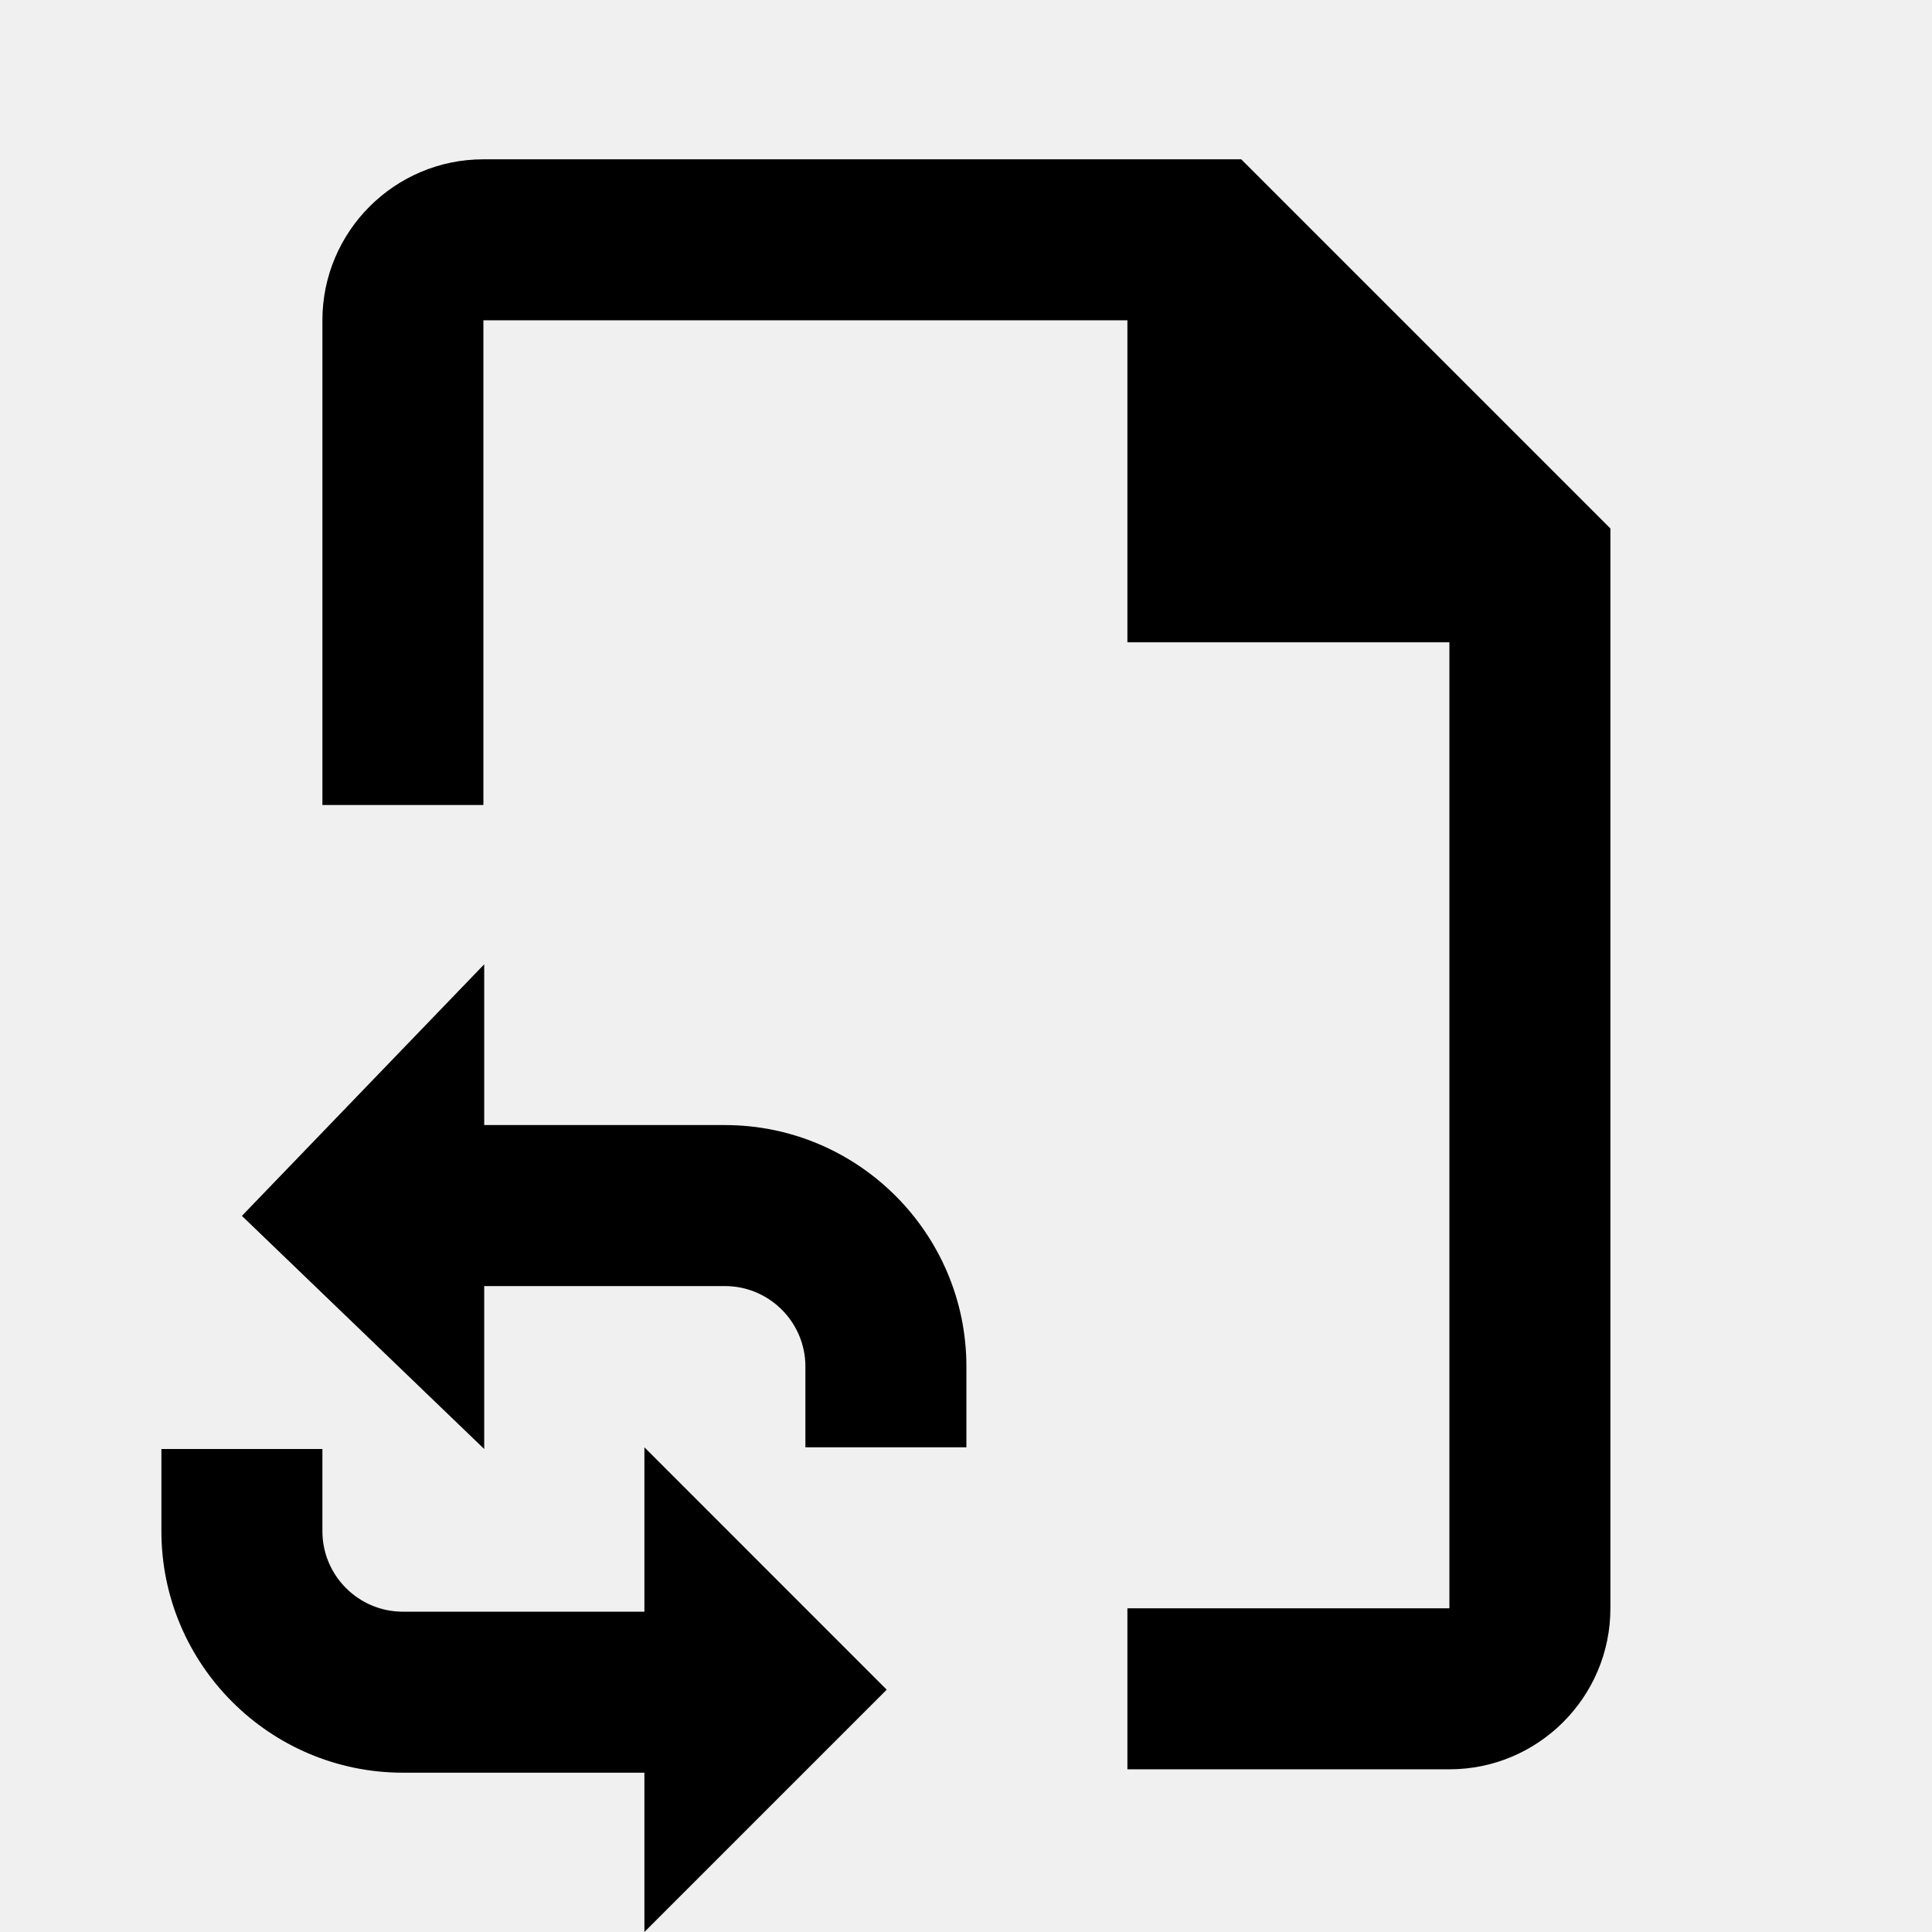
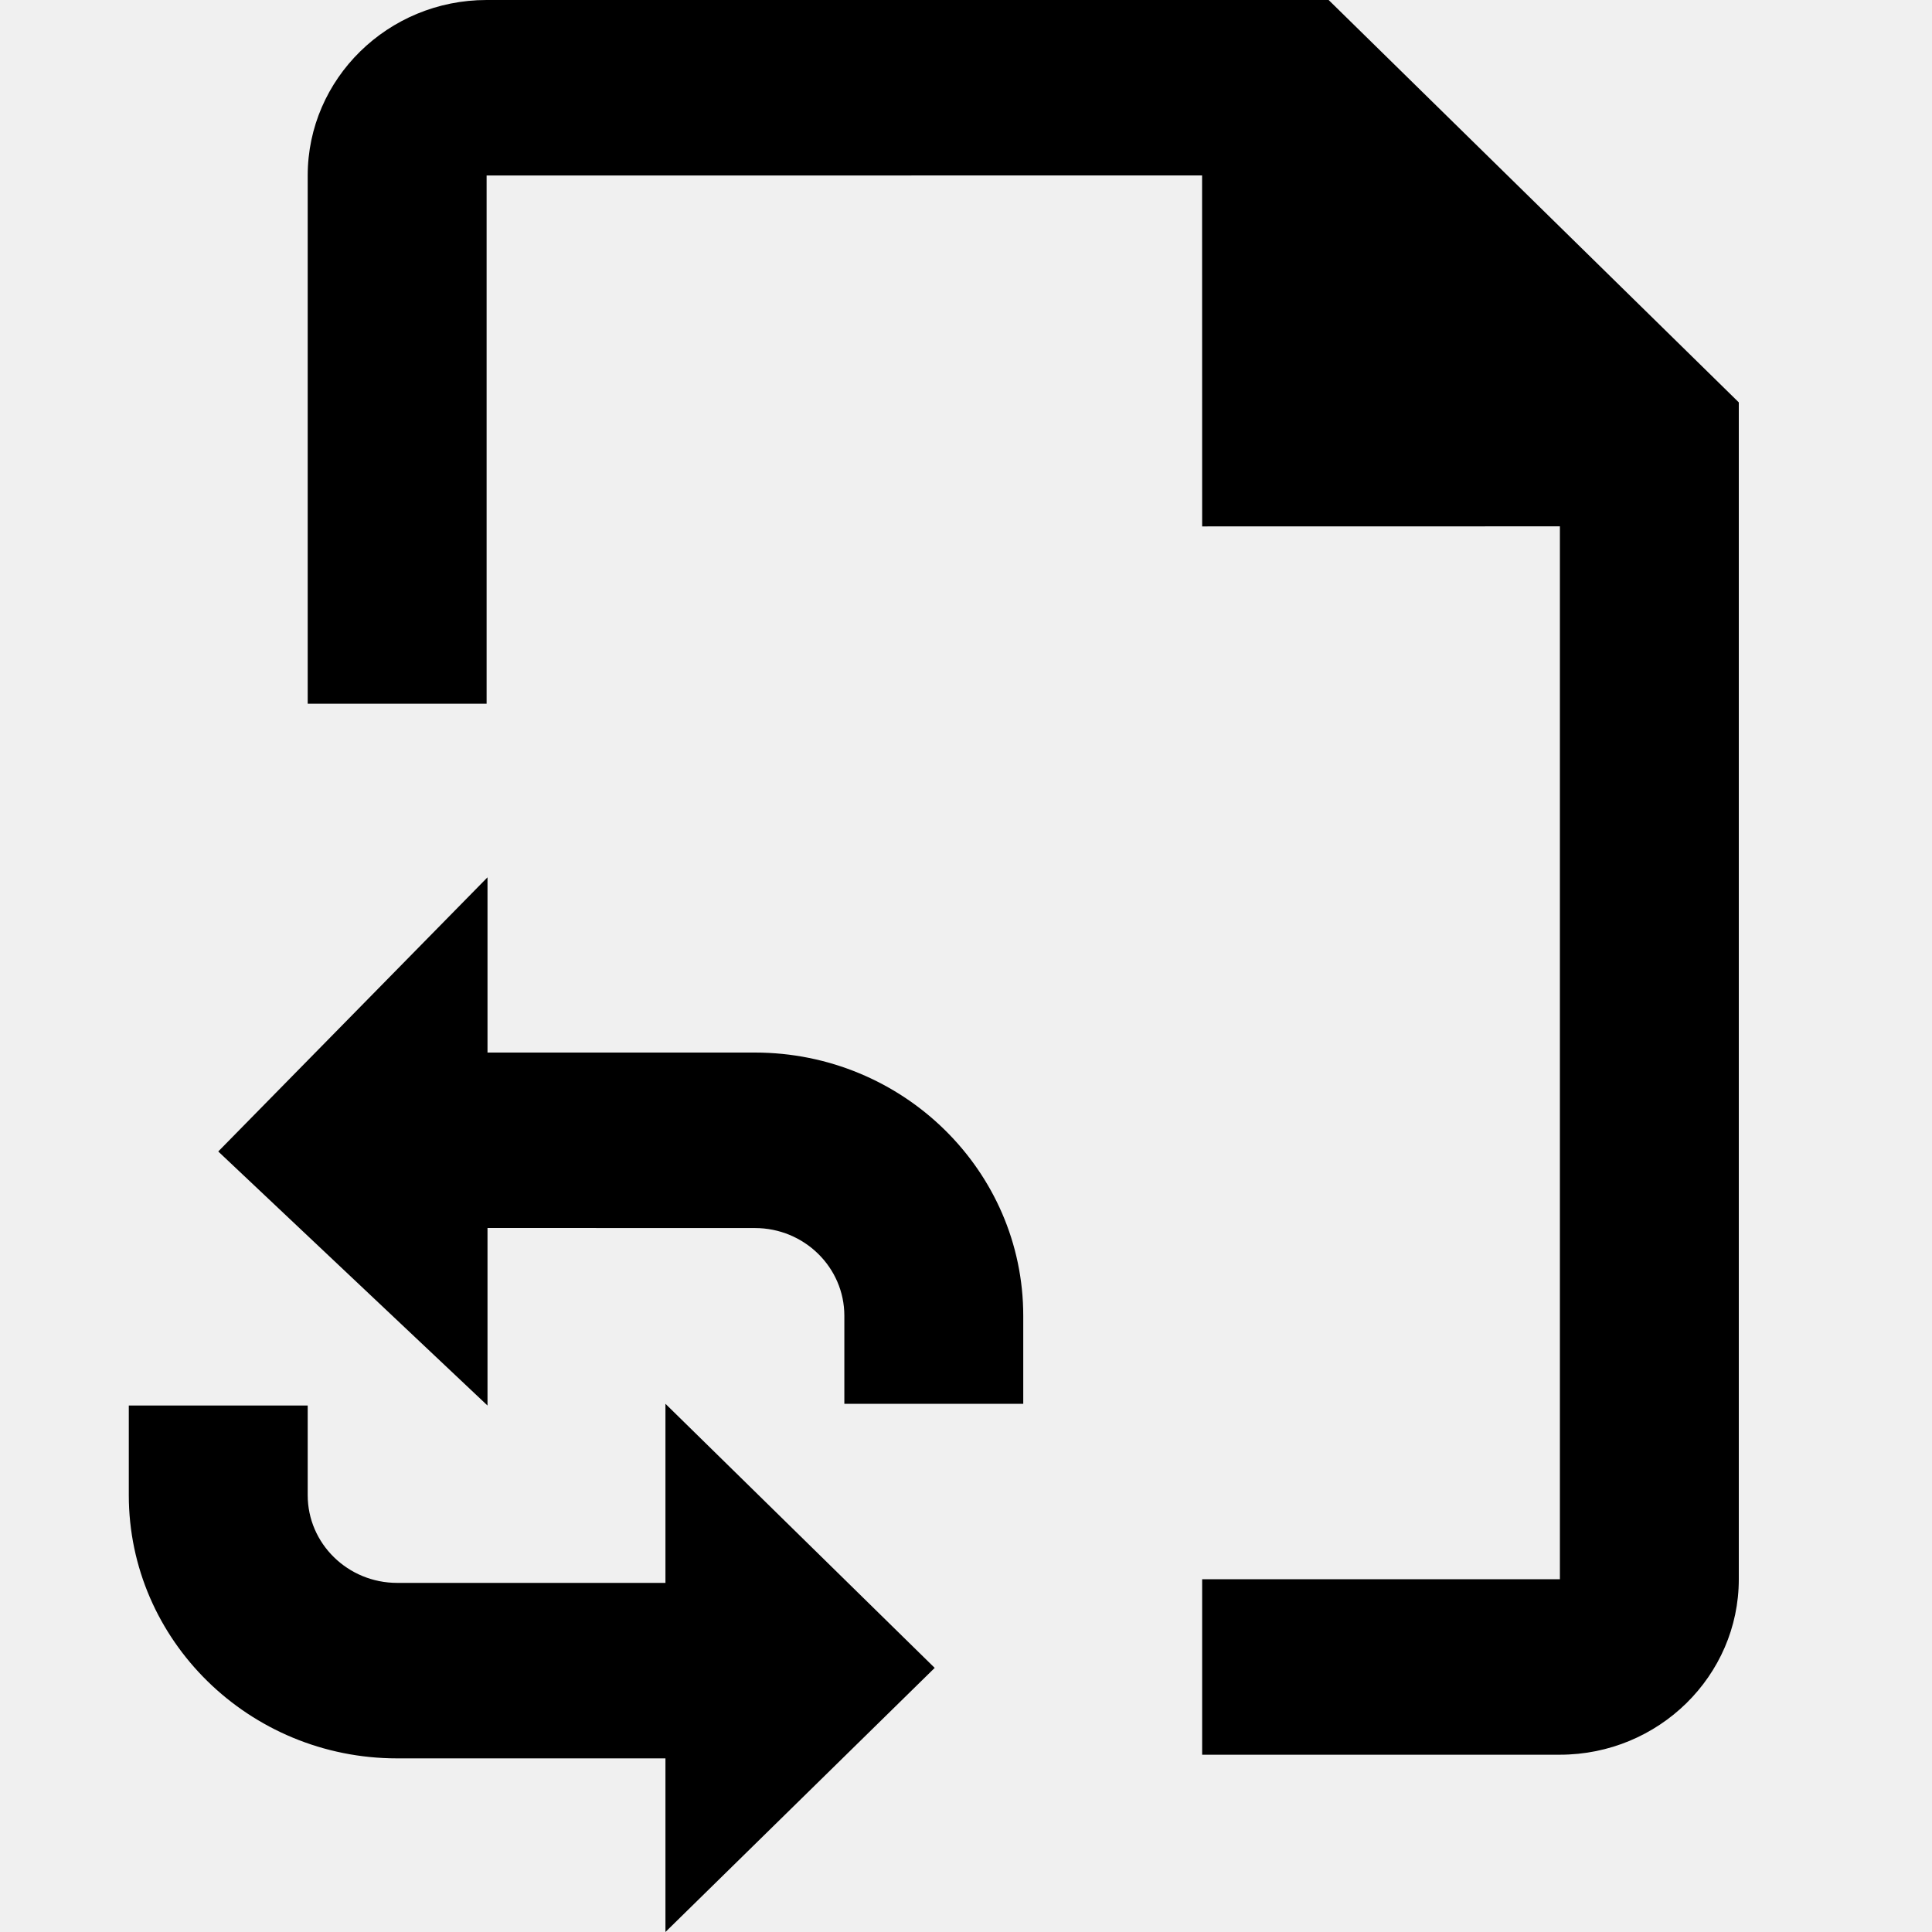
- <svg xmlns="http://www.w3.org/2000/svg" version="1.1" id="Layer_1" x="0px" y="0px" viewBox="0 0 24 24" style="enable-background:new 0 0 24 24;" xml:space="preserve">
-   <style type="text/css">
- 	.st0{display:none;opacity:0;}
- 	.st1{display:inline;fill:#FFFFFF;}
- </style>
-   <g class="st0">
-     <rect x="0.005" y="-27" class="st1" width="0.938" height="24" />
-     <rect x="11.536" y="-15.469" transform="matrix(-1.836970e-16 1 -1 -1.836970e-16 8.535907 -15.47406)" class="st1" width="0.938" height="24" />
-   </g>
-   <g>
-     <path d="M18.005,21.979h-4v-2h4V7.393l-3.414-3.414H6.005v6.021h-2V3.979c0-1.103,0.897-2,2-2   h9.414l4.586,4.586v13.414C20.005,21.082,19.108,21.979,18.005,21.979z" />
-   </g>
-   <g>
-     <path d="M14.005,2.979v5h5L14.005,2.979z" />
-   </g>
-   <g>
-     <path d="M9.449,22.021H5.005c-1.654,0-3-1.346-3-3v-1.021h2v1.021c0,0.552,0.449,1,1,1h4.444   V22.021z" />
-   </g>
-   <g>
-     <polygon points="8.005,17.979 11.015,20.99 8.005,24  " />
-   </g>
-   <g>
-     <path d="M12.005,17.979h-2v-1.003c0-0.552-0.449-1-1-1H4.518v-2h4.487   c1.654,0,3,1.346,3,3V17.979z" />
-   </g>
-   <g>
-     <polyline points="3.005,15.104 6.015,11.979 6.015,18 3.005,15.104  " />
-   </g>
+ <svg xmlns="http://www.w3.org/2000/svg" width="30" height="30" viewBox="0 0 30 30">
+   <path fill="#000000" d="M10.333,21.798 L14.514,25.899 L10.333,30 L10.333,27.304 L6.167,27.304 C3.869,27.304 2,25.471 2,23.217 L2,21.825 L4.778,21.825 L4.778,23.217 C4.778,23.969 5.401,24.579 6.167,24.579 L10.333,24.579 L10.333,21.798 Z M20.631,0 L27,6.248 L27,24.522 C27,26.024 25.754,27.247 24.222,27.247 L18.667,27.247 L18.667,24.522 L24.222,24.522 L24.222,8.173 L18.667,8.174 L18.666,2.724 L7.556,2.725 L7.556,10.927 L4.778,10.927 L4.778,2.725 C4.778,1.223 6.024,0 7.556,0 L20.631,0 Z M7.57,13.623 L7.57,16.344 L11.722,16.344 C14.02,16.344 15.889,18.177 15.889,20.431 L15.889,21.798 L13.111,21.798 L13.111,20.431 C13.111,19.68 12.488,19.069 11.722,19.069 L7.57,19.068 L7.57,21.825 L3.389,17.88 L7.57,13.623 Z" />
</svg>
